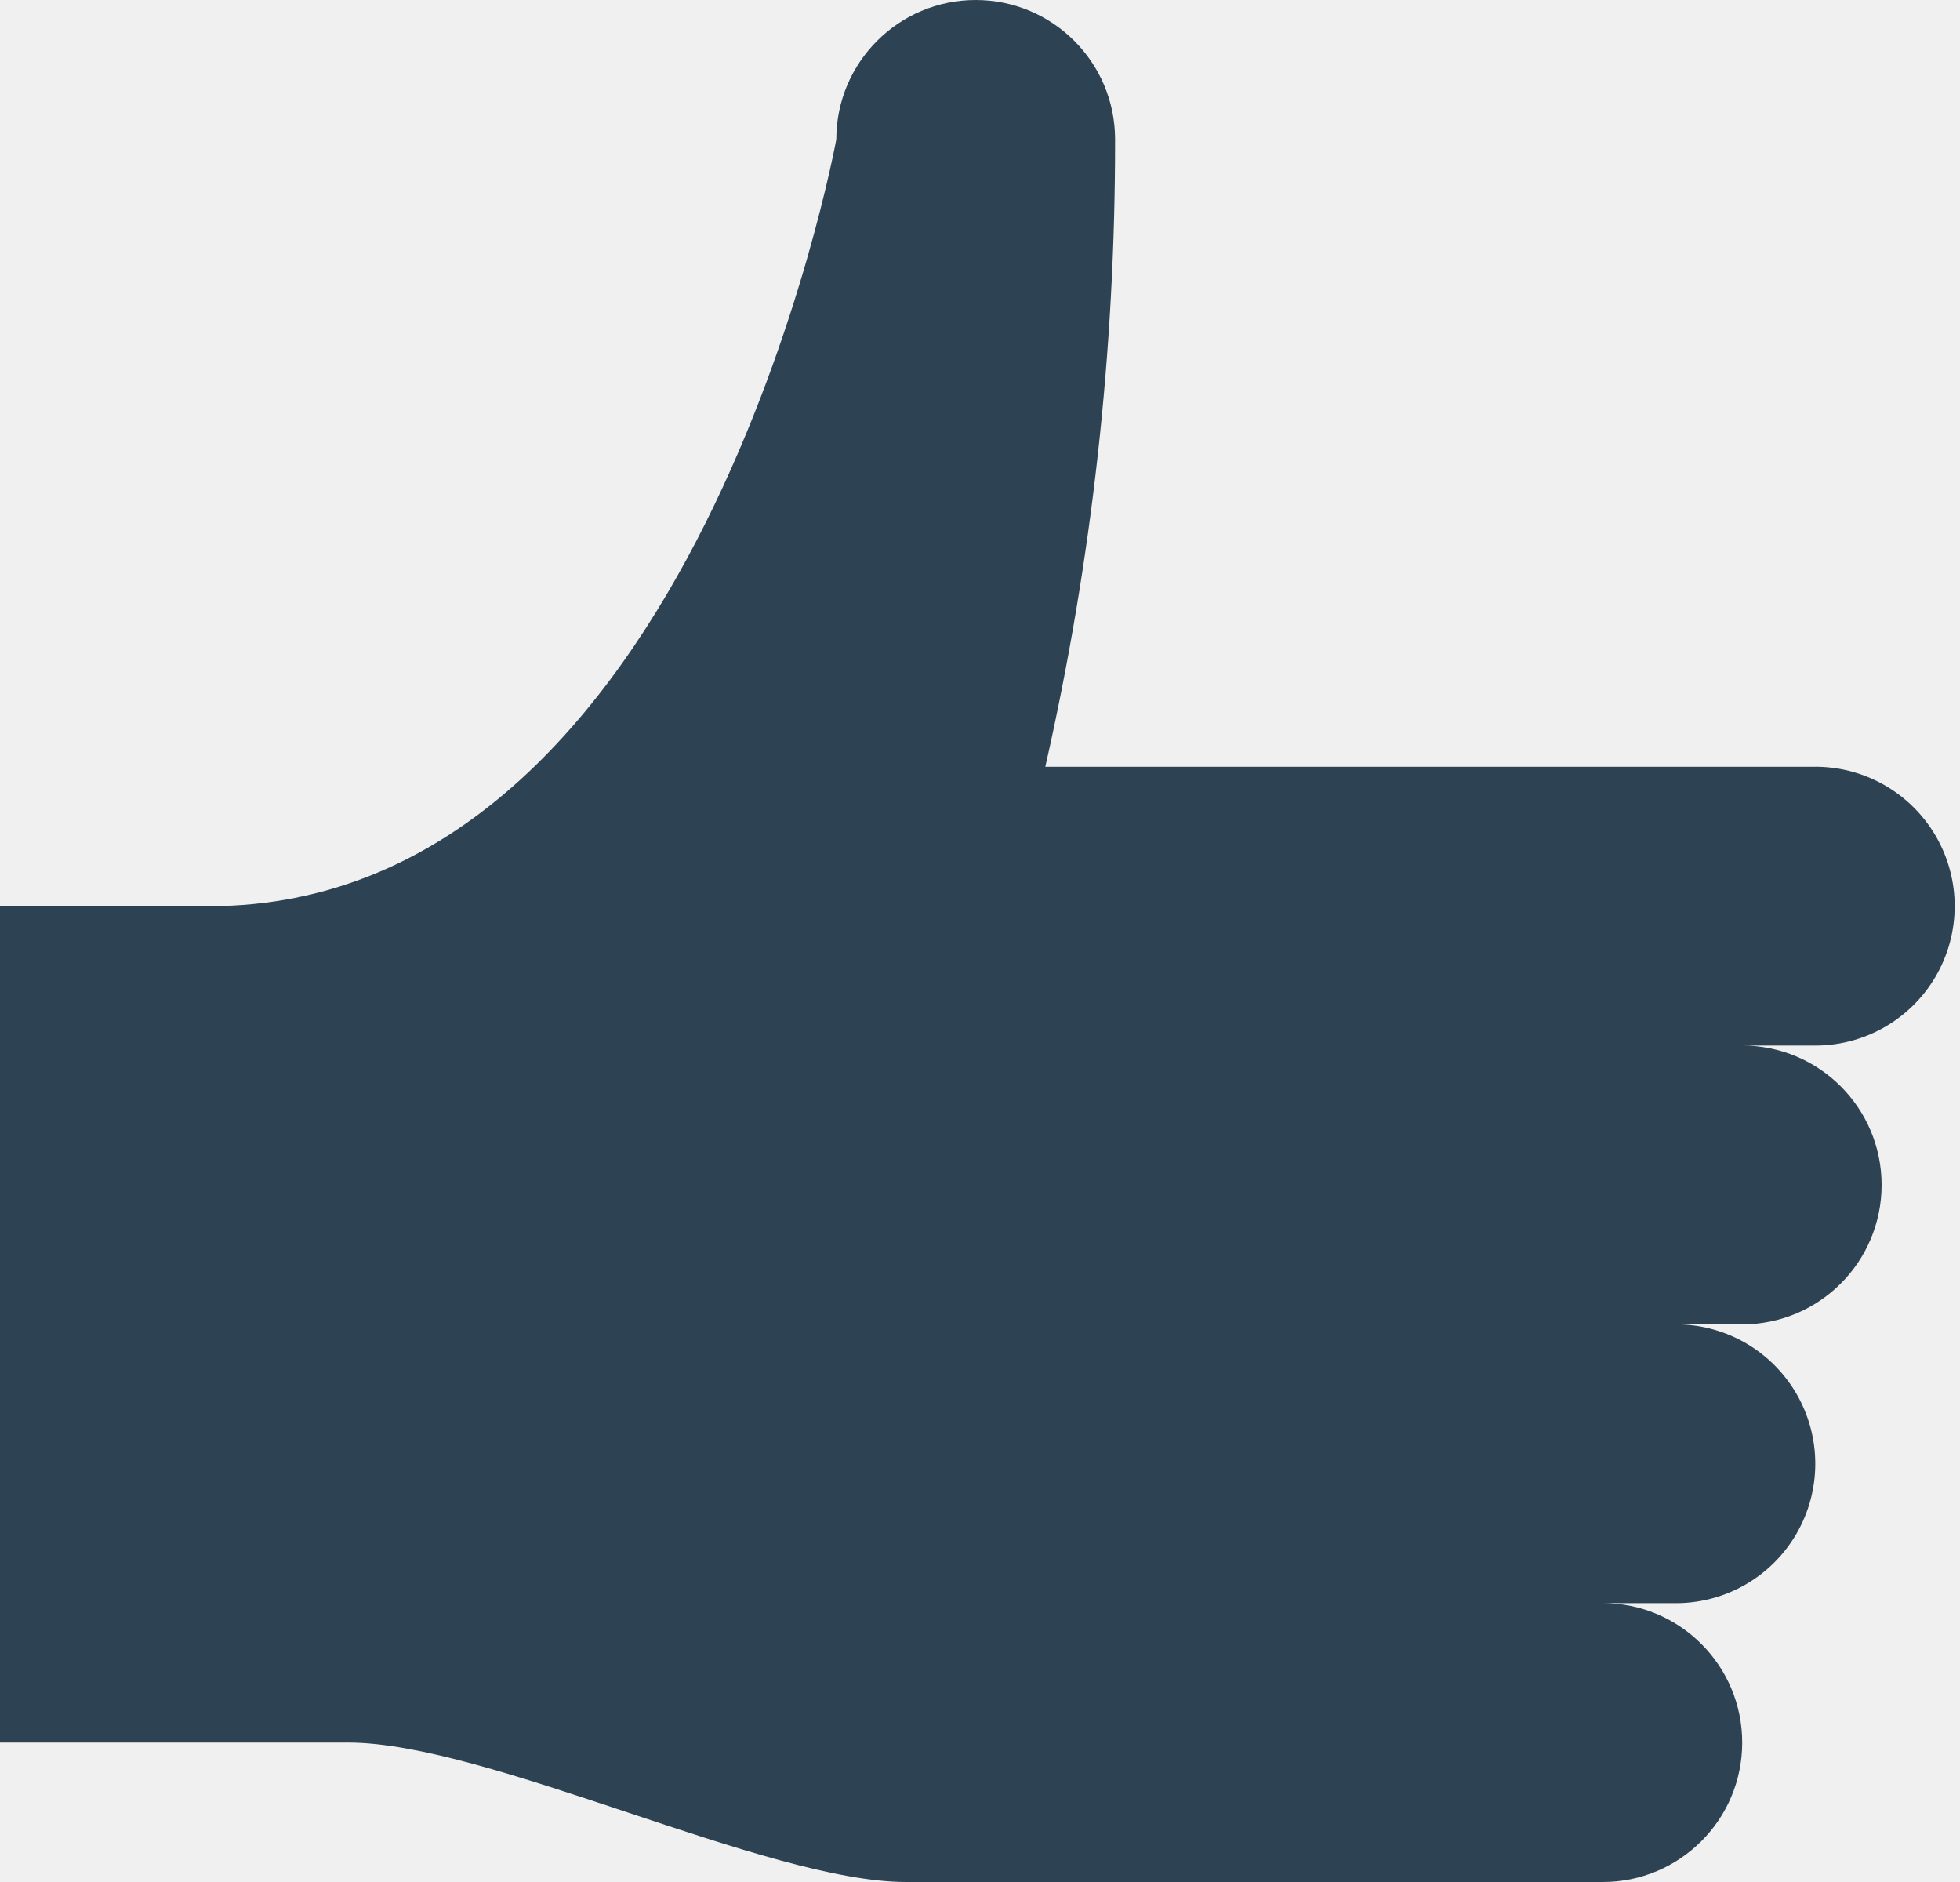
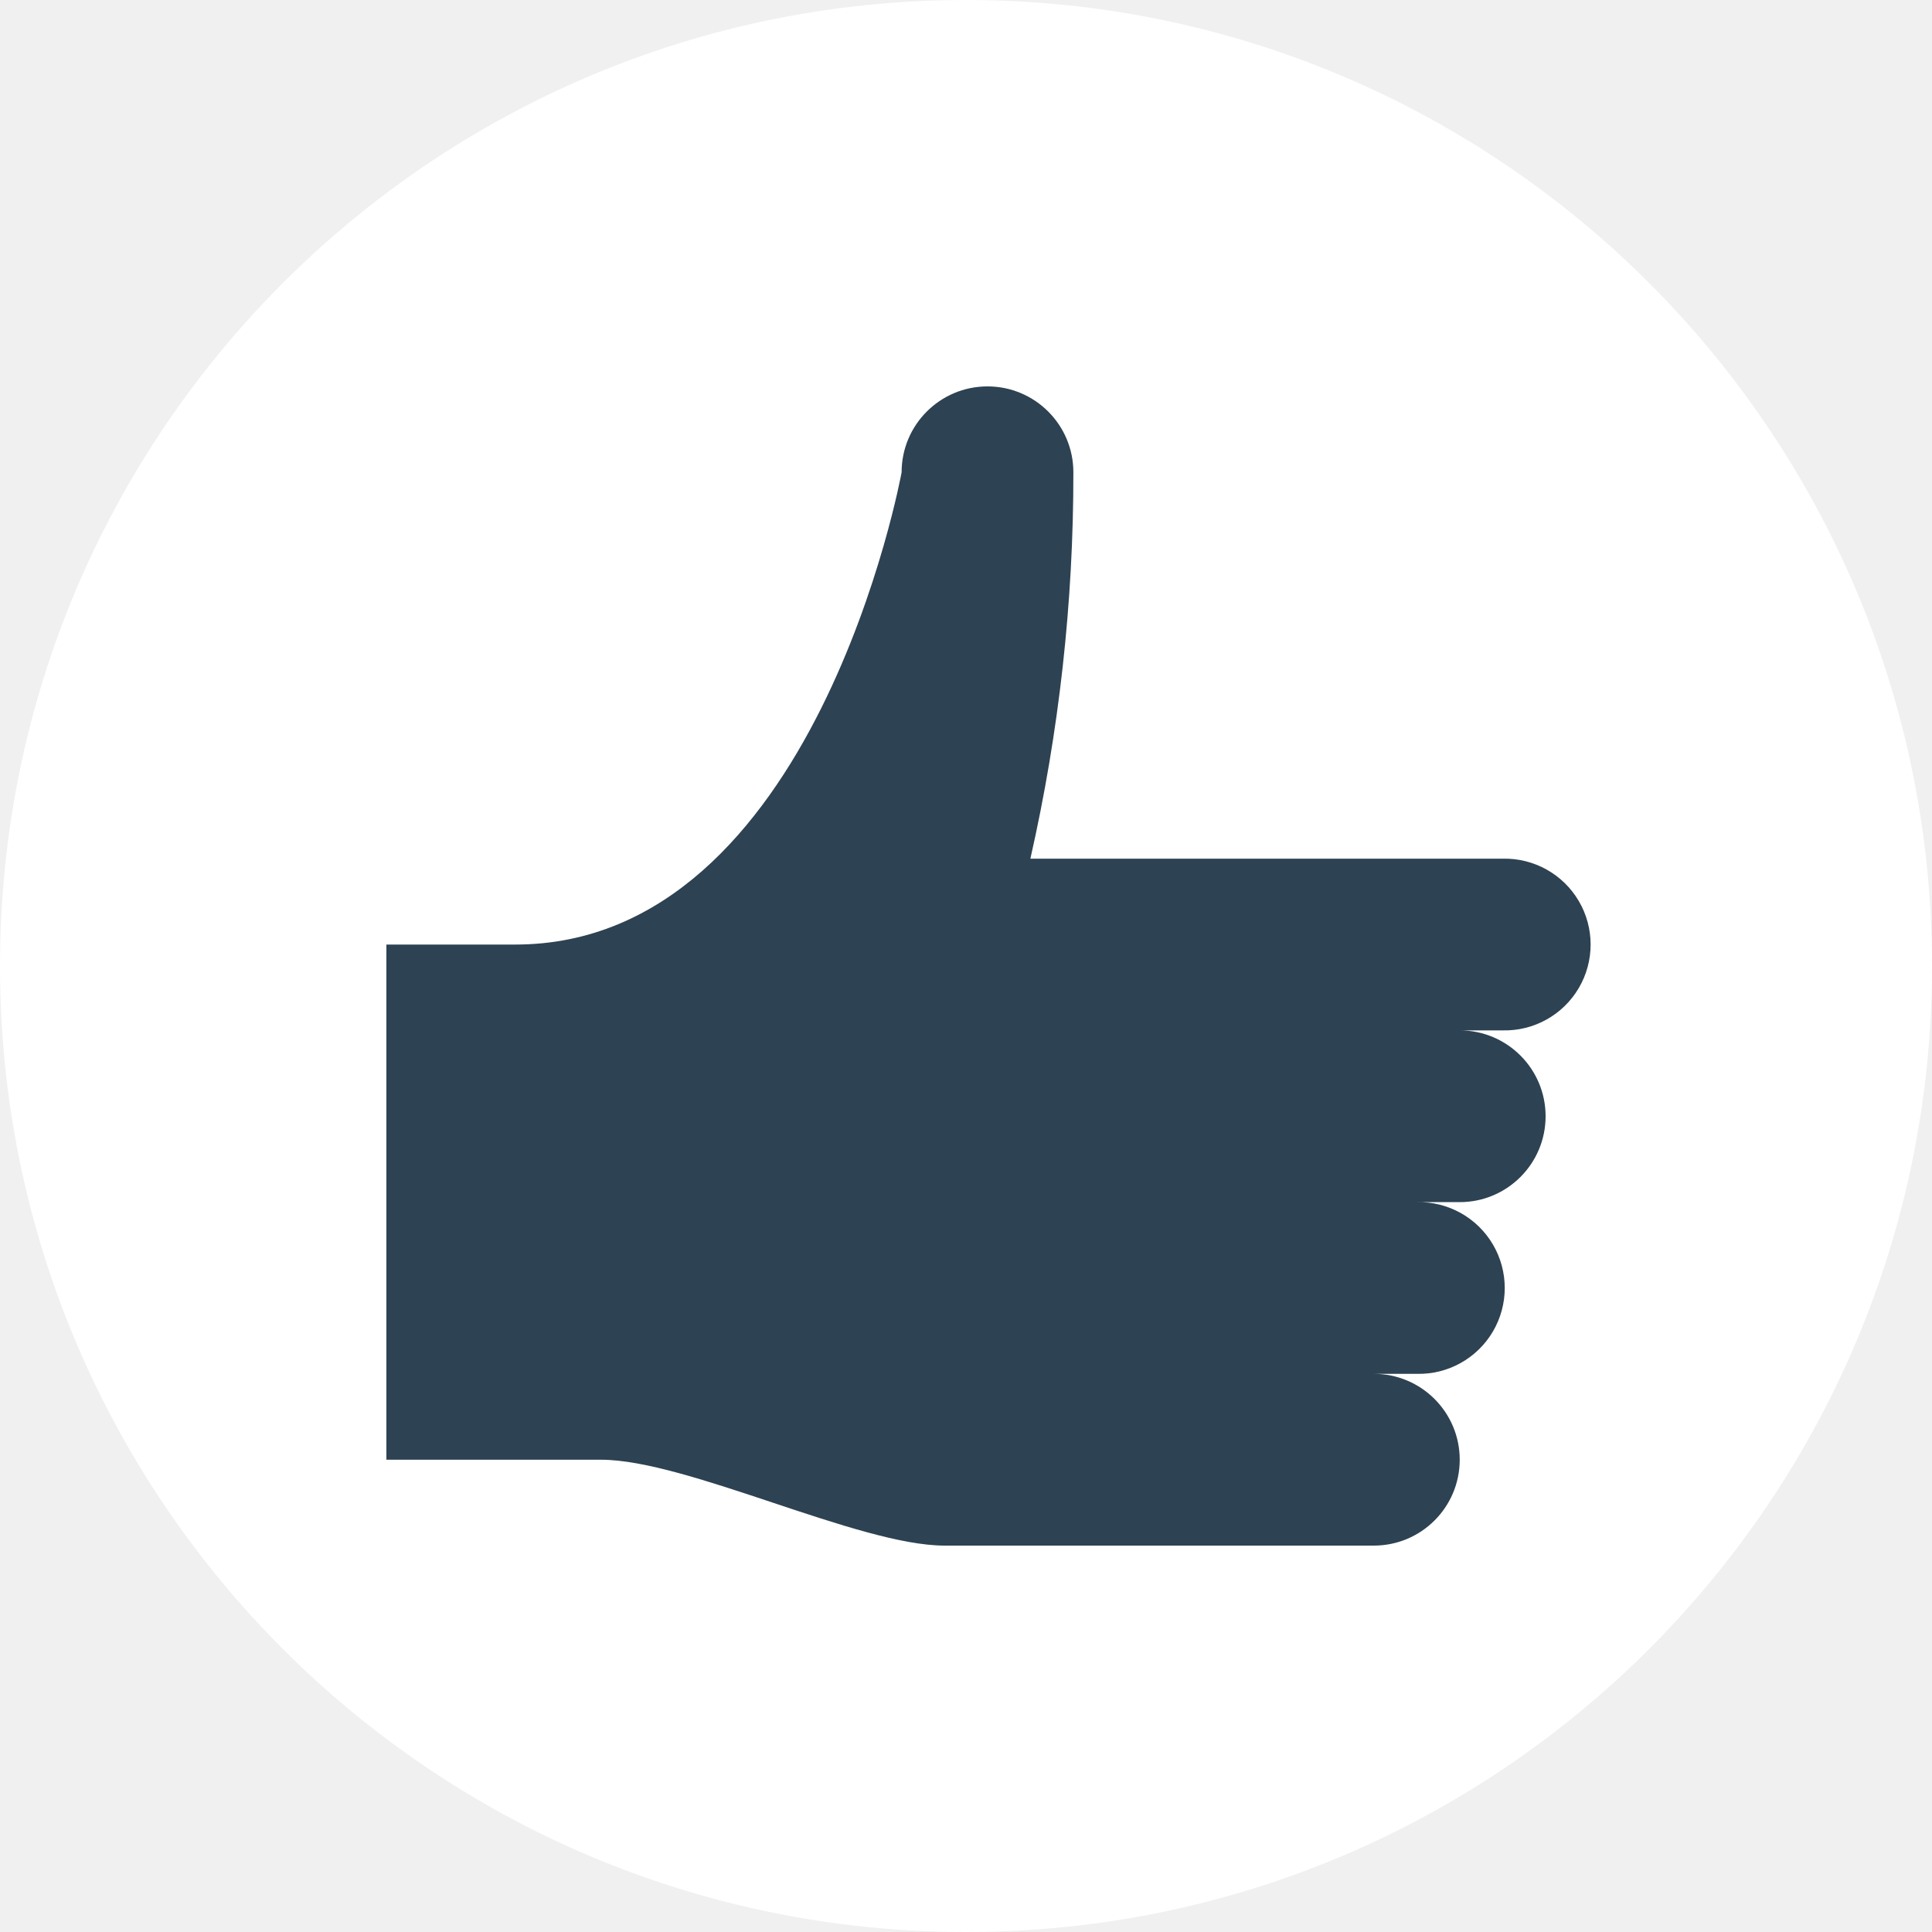
- <svg xmlns="http://www.w3.org/2000/svg" width="25" height="24" viewBox="0 0 25 24">
-   <path fill="#2D4252" fill-rule="nonzero" d="M22.222 13.333h.89a1.778 1.778 0 1 0 0-3.555h-9.779c.595-2.625.893-5.309.89-8a1.778 1.778 0 1 0-3.556 0s-1.778 9.778-8 9.778H0v10.666h4.444c1.778 0 5.334 1.778 7.112 1.778h8.888a1.778 1.778 0 1 0 0-3.556h.89a1.778 1.778 0 1 0 0-3.555h.888a1.778 1.778 0 1 0 0-3.556" />
+ <svg xmlns="http://www.w3.org/2000/svg" width="40" height="40" viewBox="0 0 40 40">
+   <g fill="none" fill-rule="evenodd">
+     <circle cx="20" cy="20" r="20" fill="#FFF" />
+     <path fill="#2D4252" fill-rule="nonzero" d="M30.222 21.333h.89a1.778 1.778 0 1 0 0-3.555h-9.779c.595-2.625.893-5.309.89-8a1.778 1.778 0 1 0-3.556 0s-1.778 9.778-8 9.778H8v10.666h4.444c1.778 0 5.334 1.778 7.112 1.778h8.888a1.778 1.778 0 1 0 0-3.556h.89a1.778 1.778 0 1 0 0-3.555h.888a1.778 1.778 0 1 0 0-3.556" />
+   </g>
</svg>
